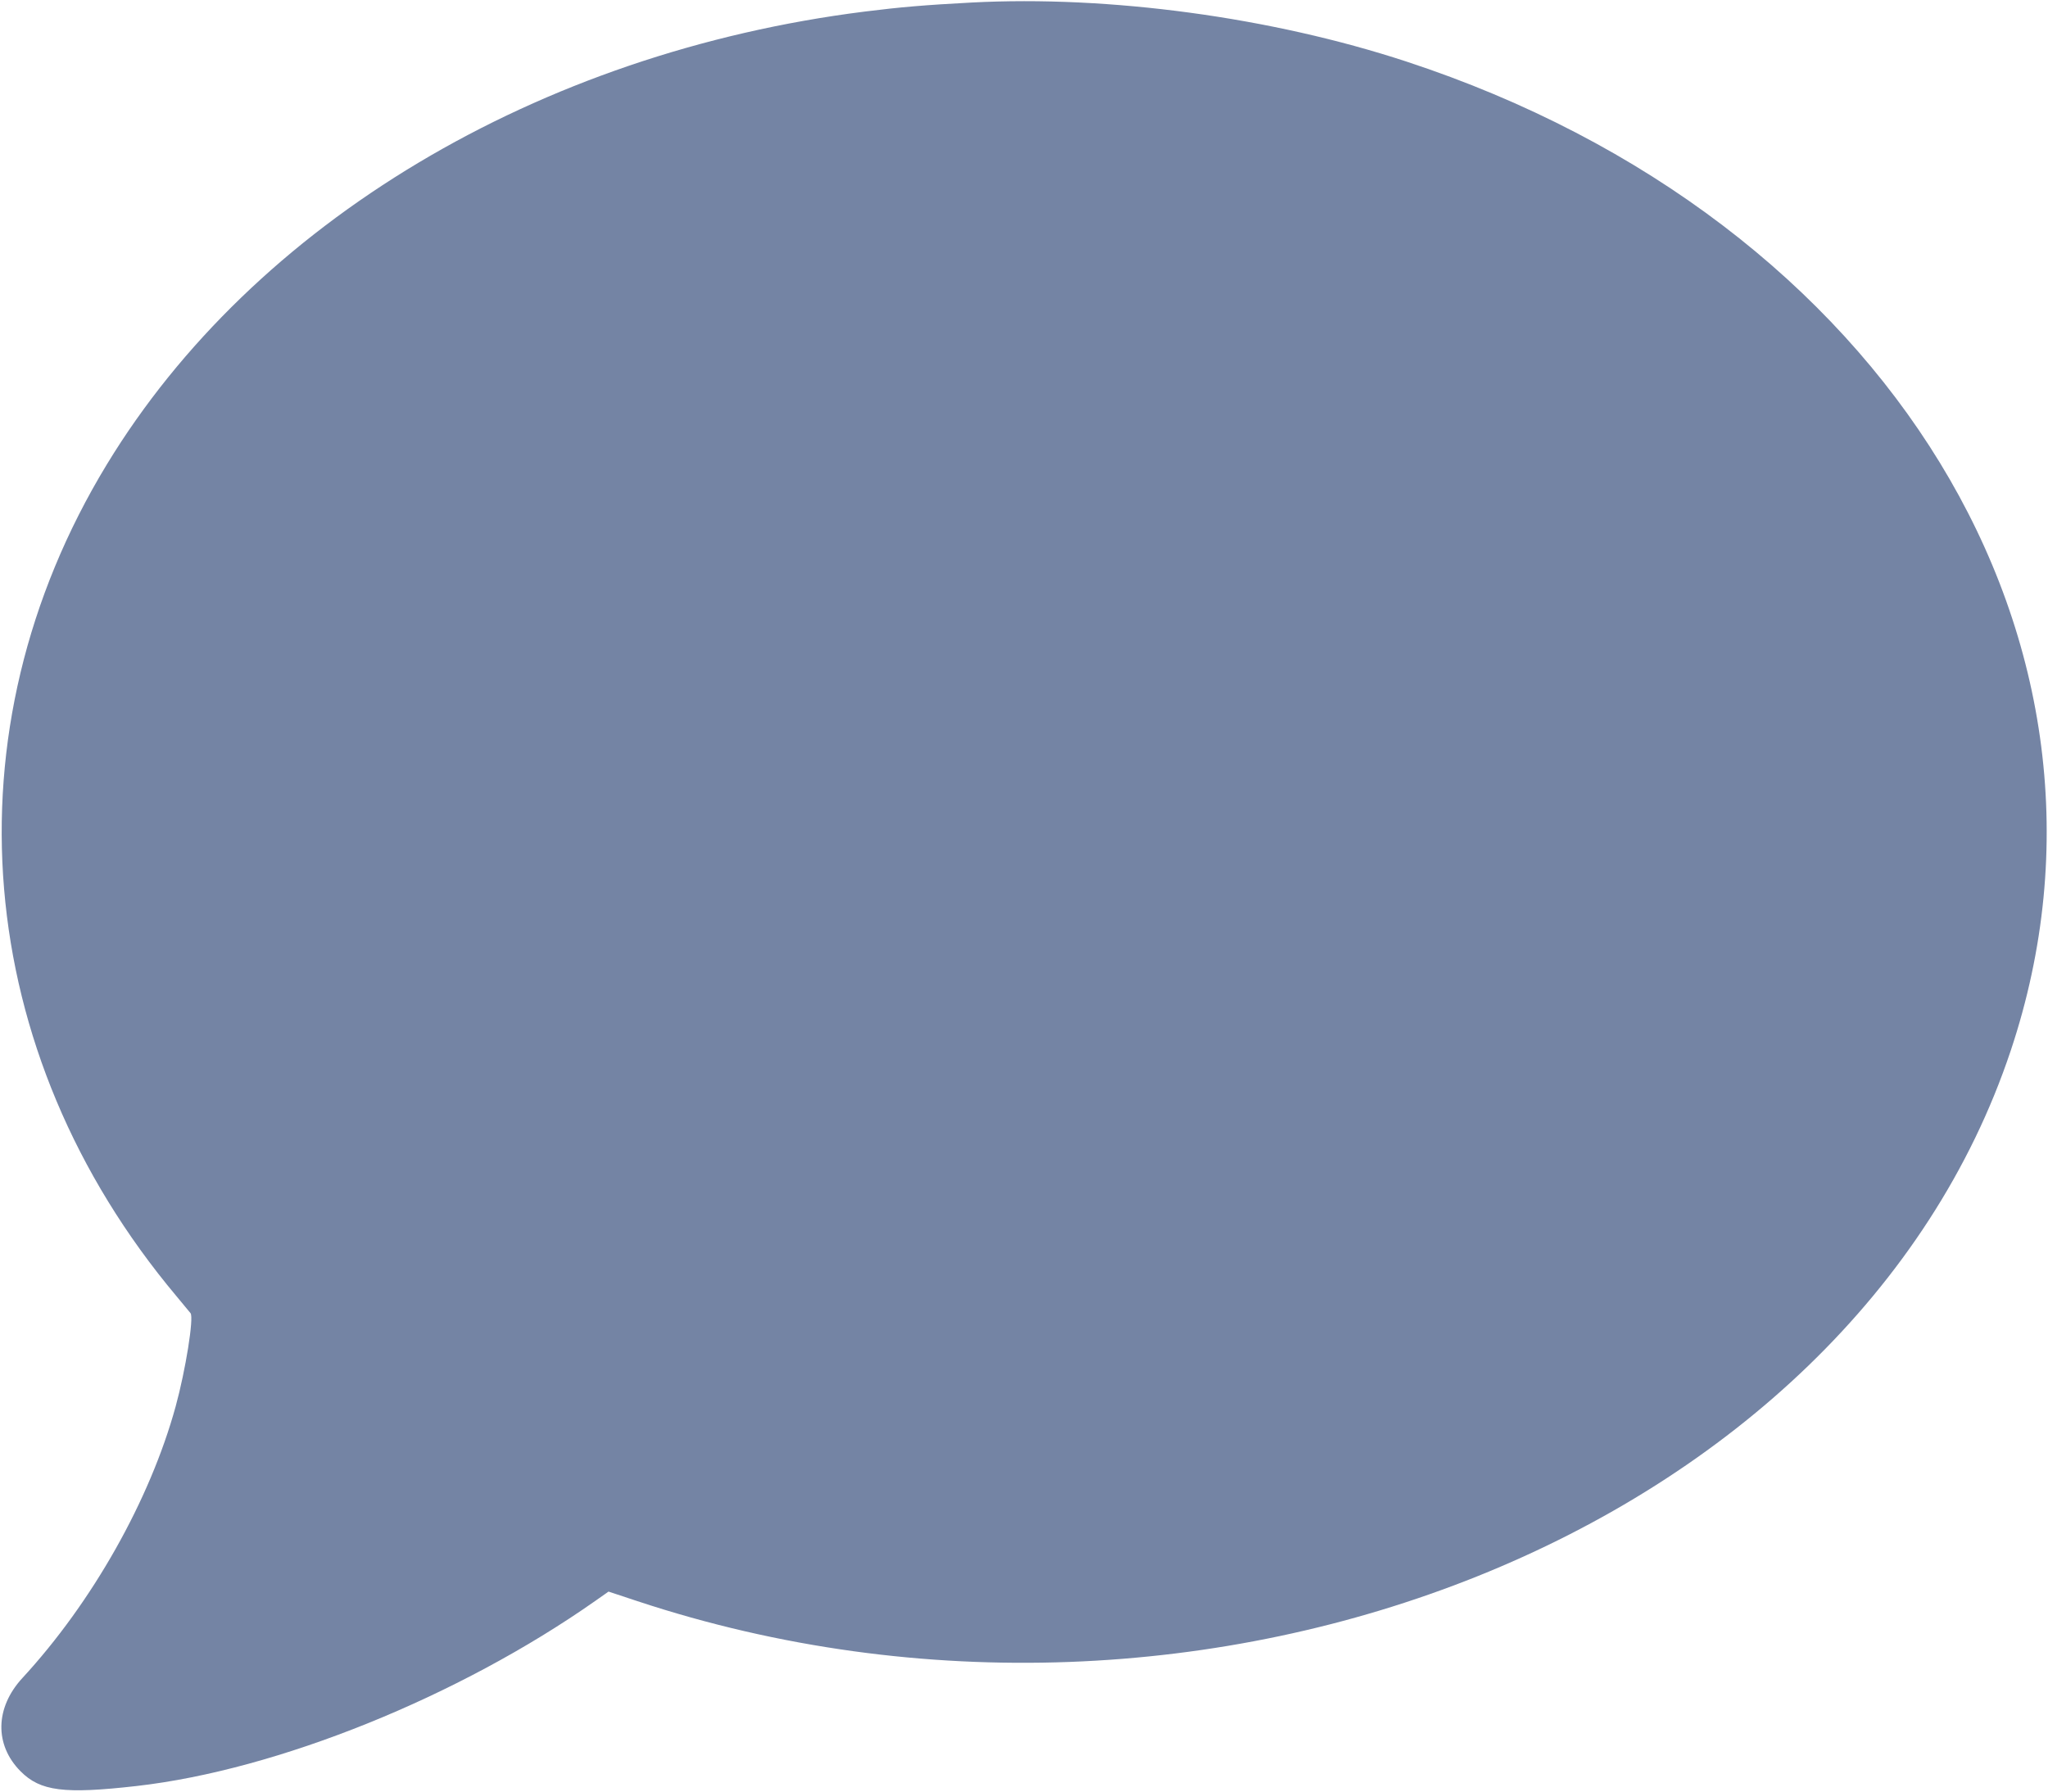
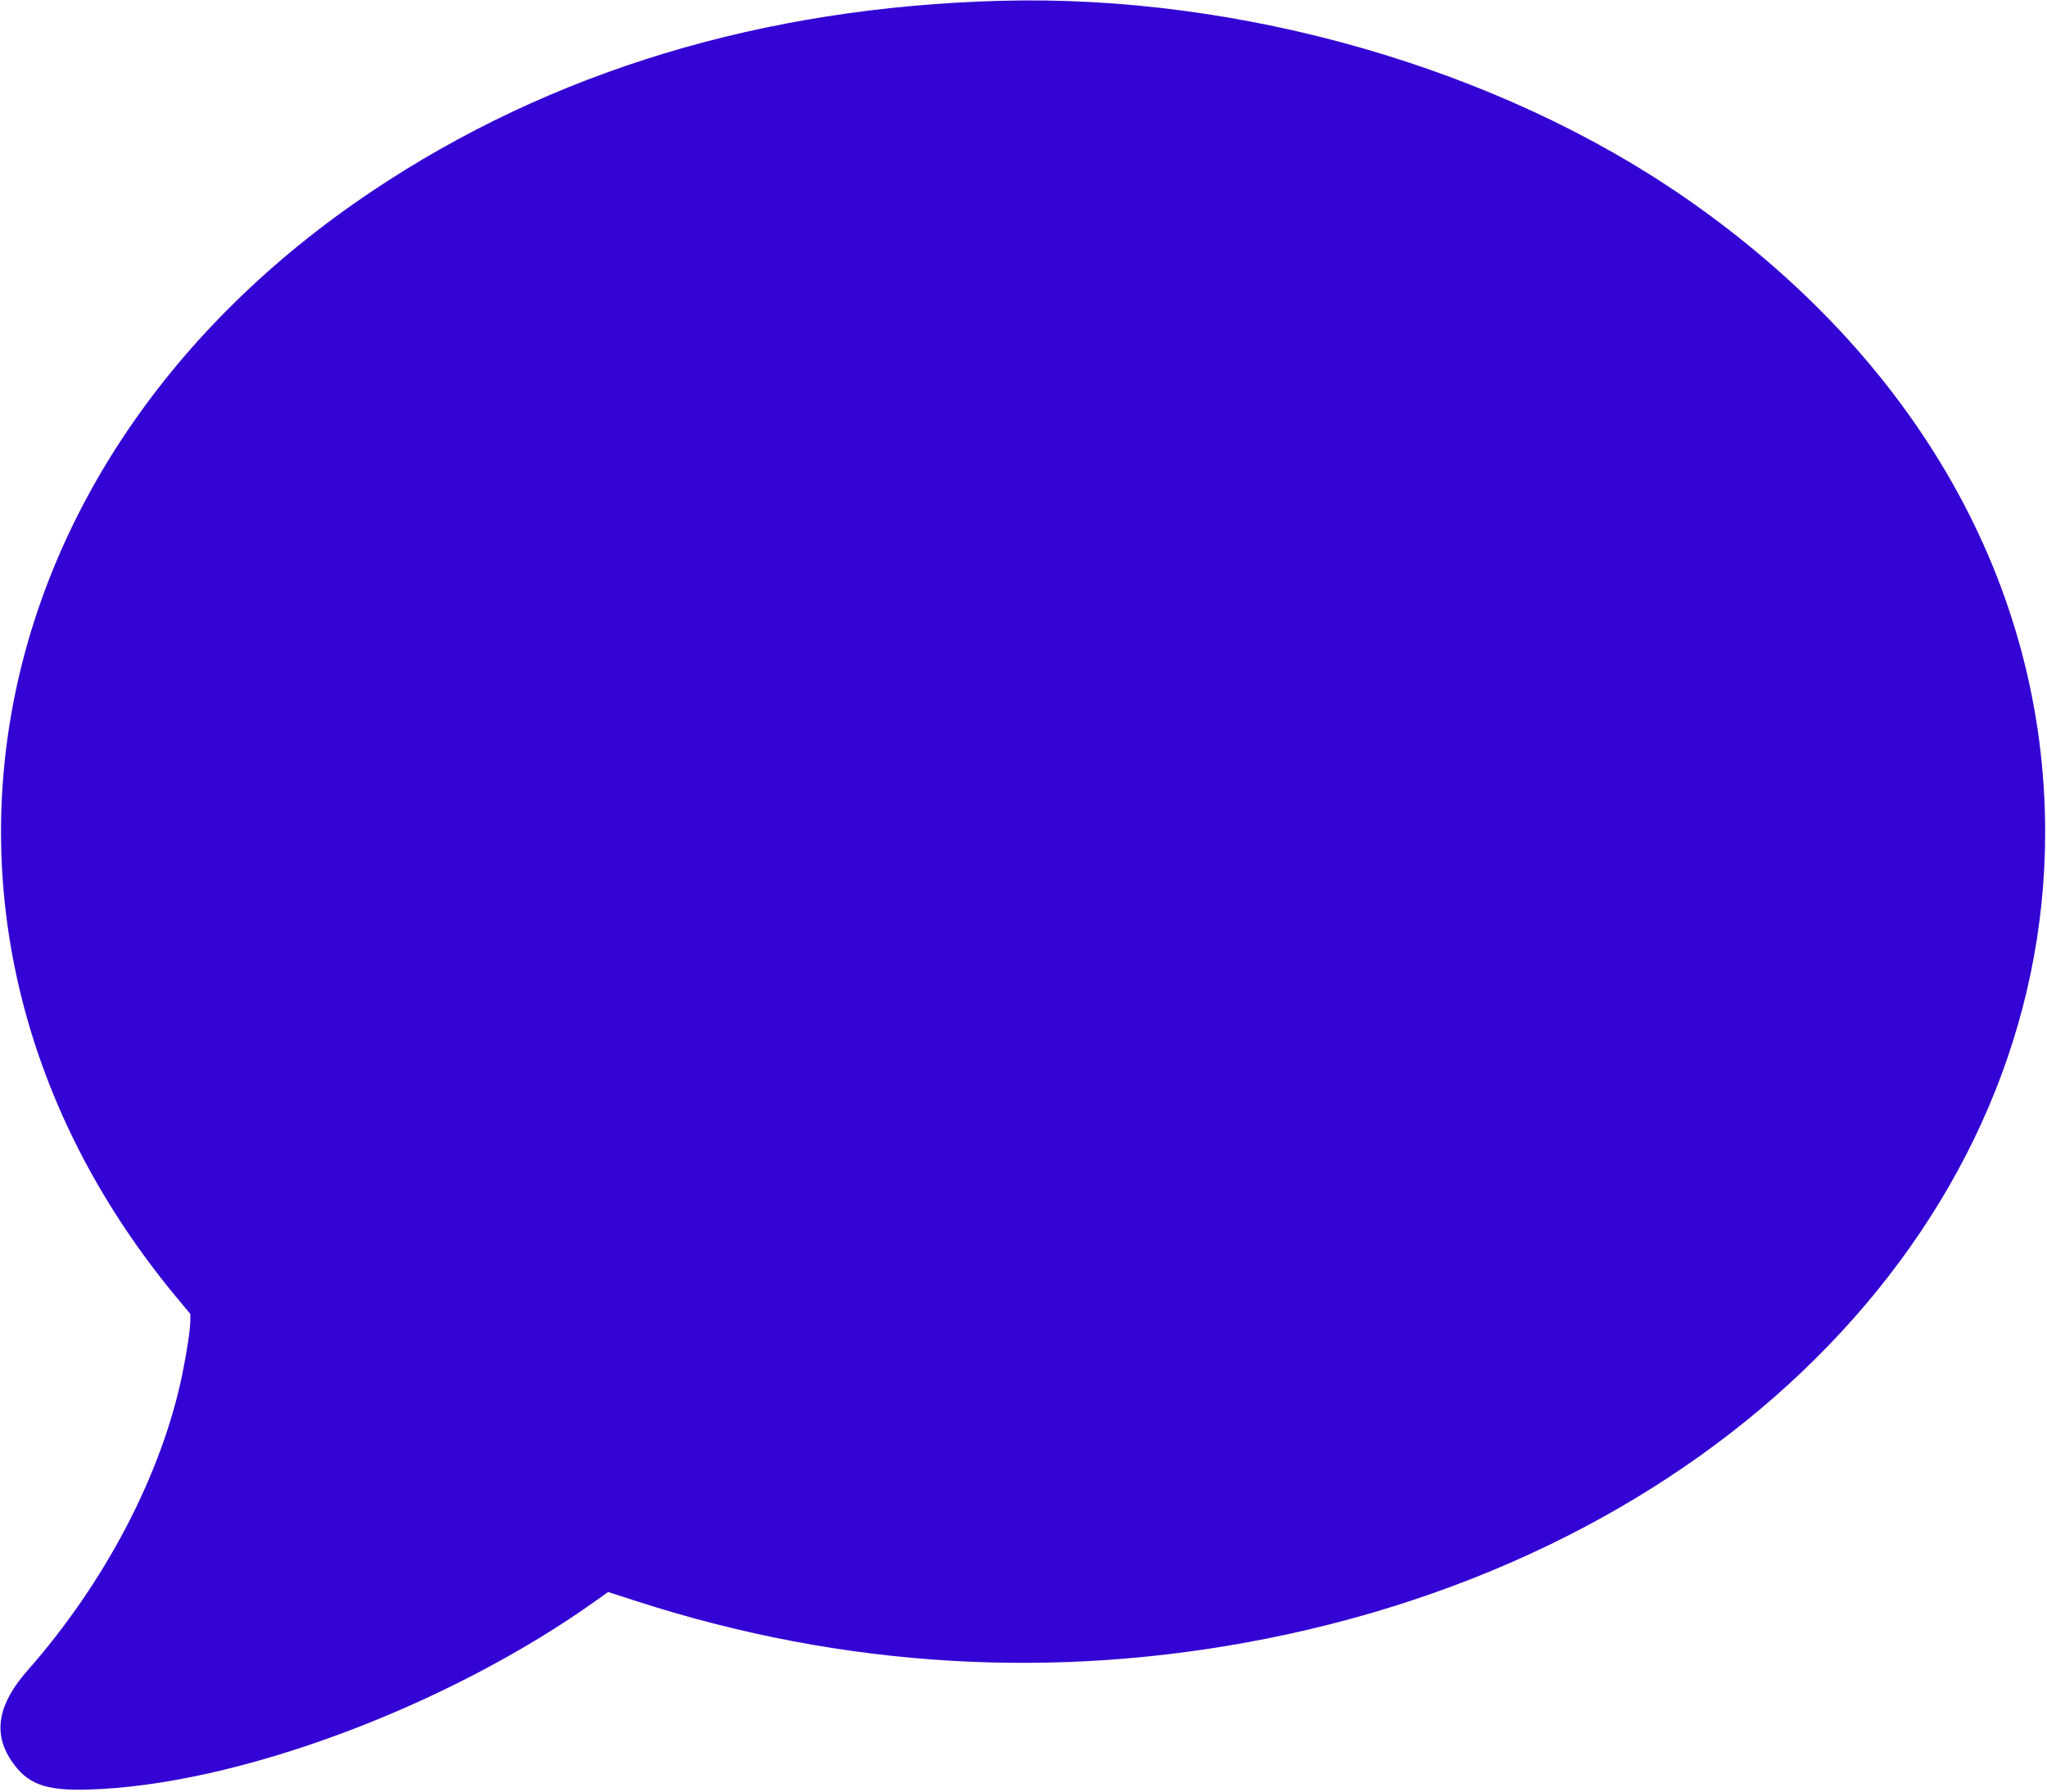
- <svg xmlns="http://www.w3.org/2000/svg" id="svg" version="1.1" width="400" height="350.047" viewBox="0, 0, 400,350.047">
+ <svg xmlns="http://www.w3.org/2000/svg" id="svg" version="1.1" width="400" height="350.09" viewBox="0, 0, 400,350.09">
  <g id="svgg">
-     <path id="path0" d="M189.710 0.498 C 180.731 0.972,175.798 1.390,168.852 2.265 C 105.091 10.303,49.556 43.504,20.862 90.739 C -10.793 142.848,-5.531 205.563,34.498 253.258 C 35.847 254.865,37.072 256.345,37.220 256.547 C 37.884 257.452,36.250 267.675,34.311 274.743 C 29.289 293.047,18.038 312.993,4.377 327.811 C -0.969 333.610,-1.111 340.879,4.020 346.040 C 7.887 349.929,12.521 350.517,26.660 348.911 C 54.155 345.789,89.599 331.483,116.273 312.742 L 118.853 310.929 124.487 312.794 C 235.481 349.526,361.430 299.024,392.724 205.239 C 419.254 125.732,368.608 42.851,274.649 12.012 C 248.315 3.368,216.647 -0.925,189.710 0.498 " stroke="none" fill="#7484a4" fill-rule="evenodd" />
-     <path id="path1" d="" stroke="none" fill="#7884a4" fill-rule="evenodd" />
-     <path id="path2" d="" stroke="none" fill="#7884a4" fill-rule="evenodd" />
-     <path id="path3" d="" stroke="none" fill="#7884a4" fill-rule="evenodd" />
-     <path id="path4" d="" stroke="none" fill="#7884a4" fill-rule="evenodd" />
+     <path id="path0" d="M195.561 0.155 C 149.018 1.403,107.611 13.959,72.585 37.446 C -6.638 90.571,-23.123 184.201,34.526 253.600 L 37.193 256.810 37.190 258.159 C 37.187 259.735,36.511 264.247,35.639 268.506 C 31.635 288.066,20.592 309.221,5.360 326.511 C -0.377 333.023,-1.406 338.694,2.174 344.056 C 5.249 348.661,8.697 349.987,17.037 349.772 C 46.069 349.022,87.592 333.549,116.822 312.586 L 118.828 311.148 124.501 312.980 C 164.922 326.033,206.463 328.471,247.750 320.214 C 337.549 302.254,399.638 237.861,399.640 162.687 C 399.641 114.320,374.569 70.056,329.443 38.759 C 292.869 13.393,242.584 -1.106,195.561 0.155 " stroke="none" fill="#3404d4" fill-rule="evenodd" />
+     <path id="path1" d="" stroke="none" fill="#3804d4" fill-rule="evenodd" />
+     <path id="path2" d="" stroke="none" fill="#3804d4" fill-rule="evenodd" />
+     <path id="path3" d="" stroke="none" fill="#3804d4" fill-rule="evenodd" />
+     <path id="path4" d="" stroke="none" fill="#3804d4" fill-rule="evenodd" />
  </g>
</svg>
